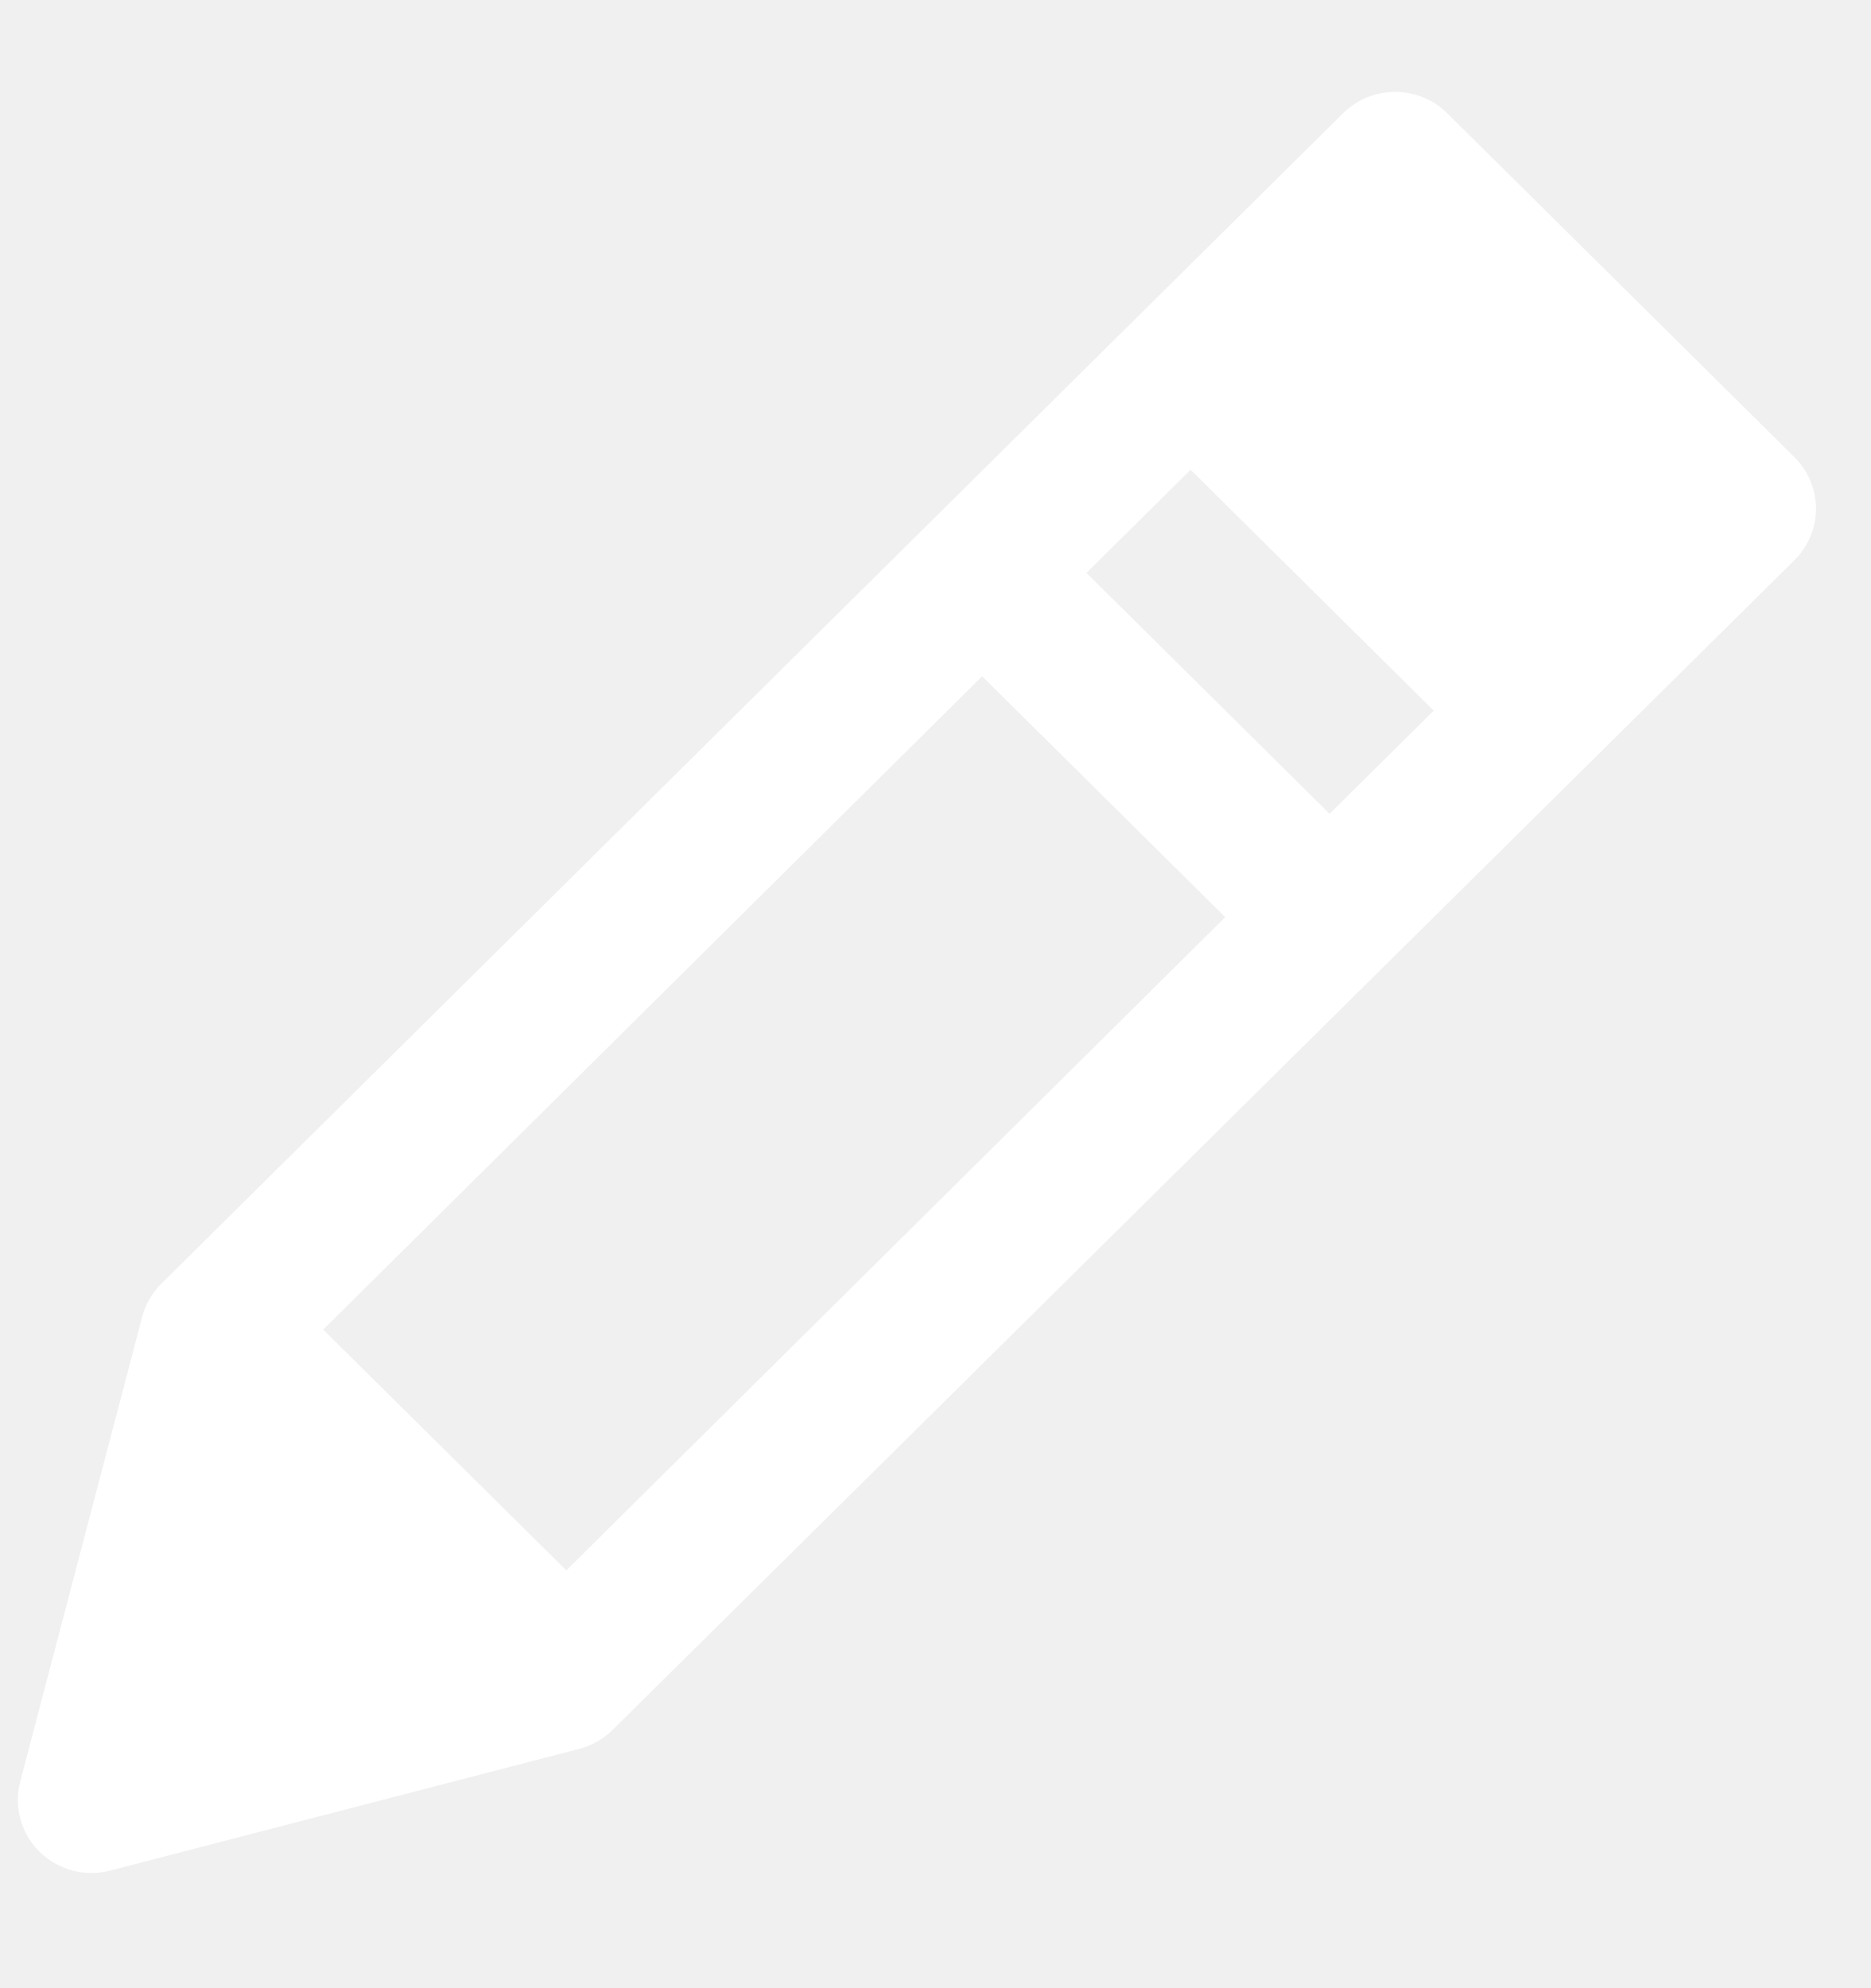
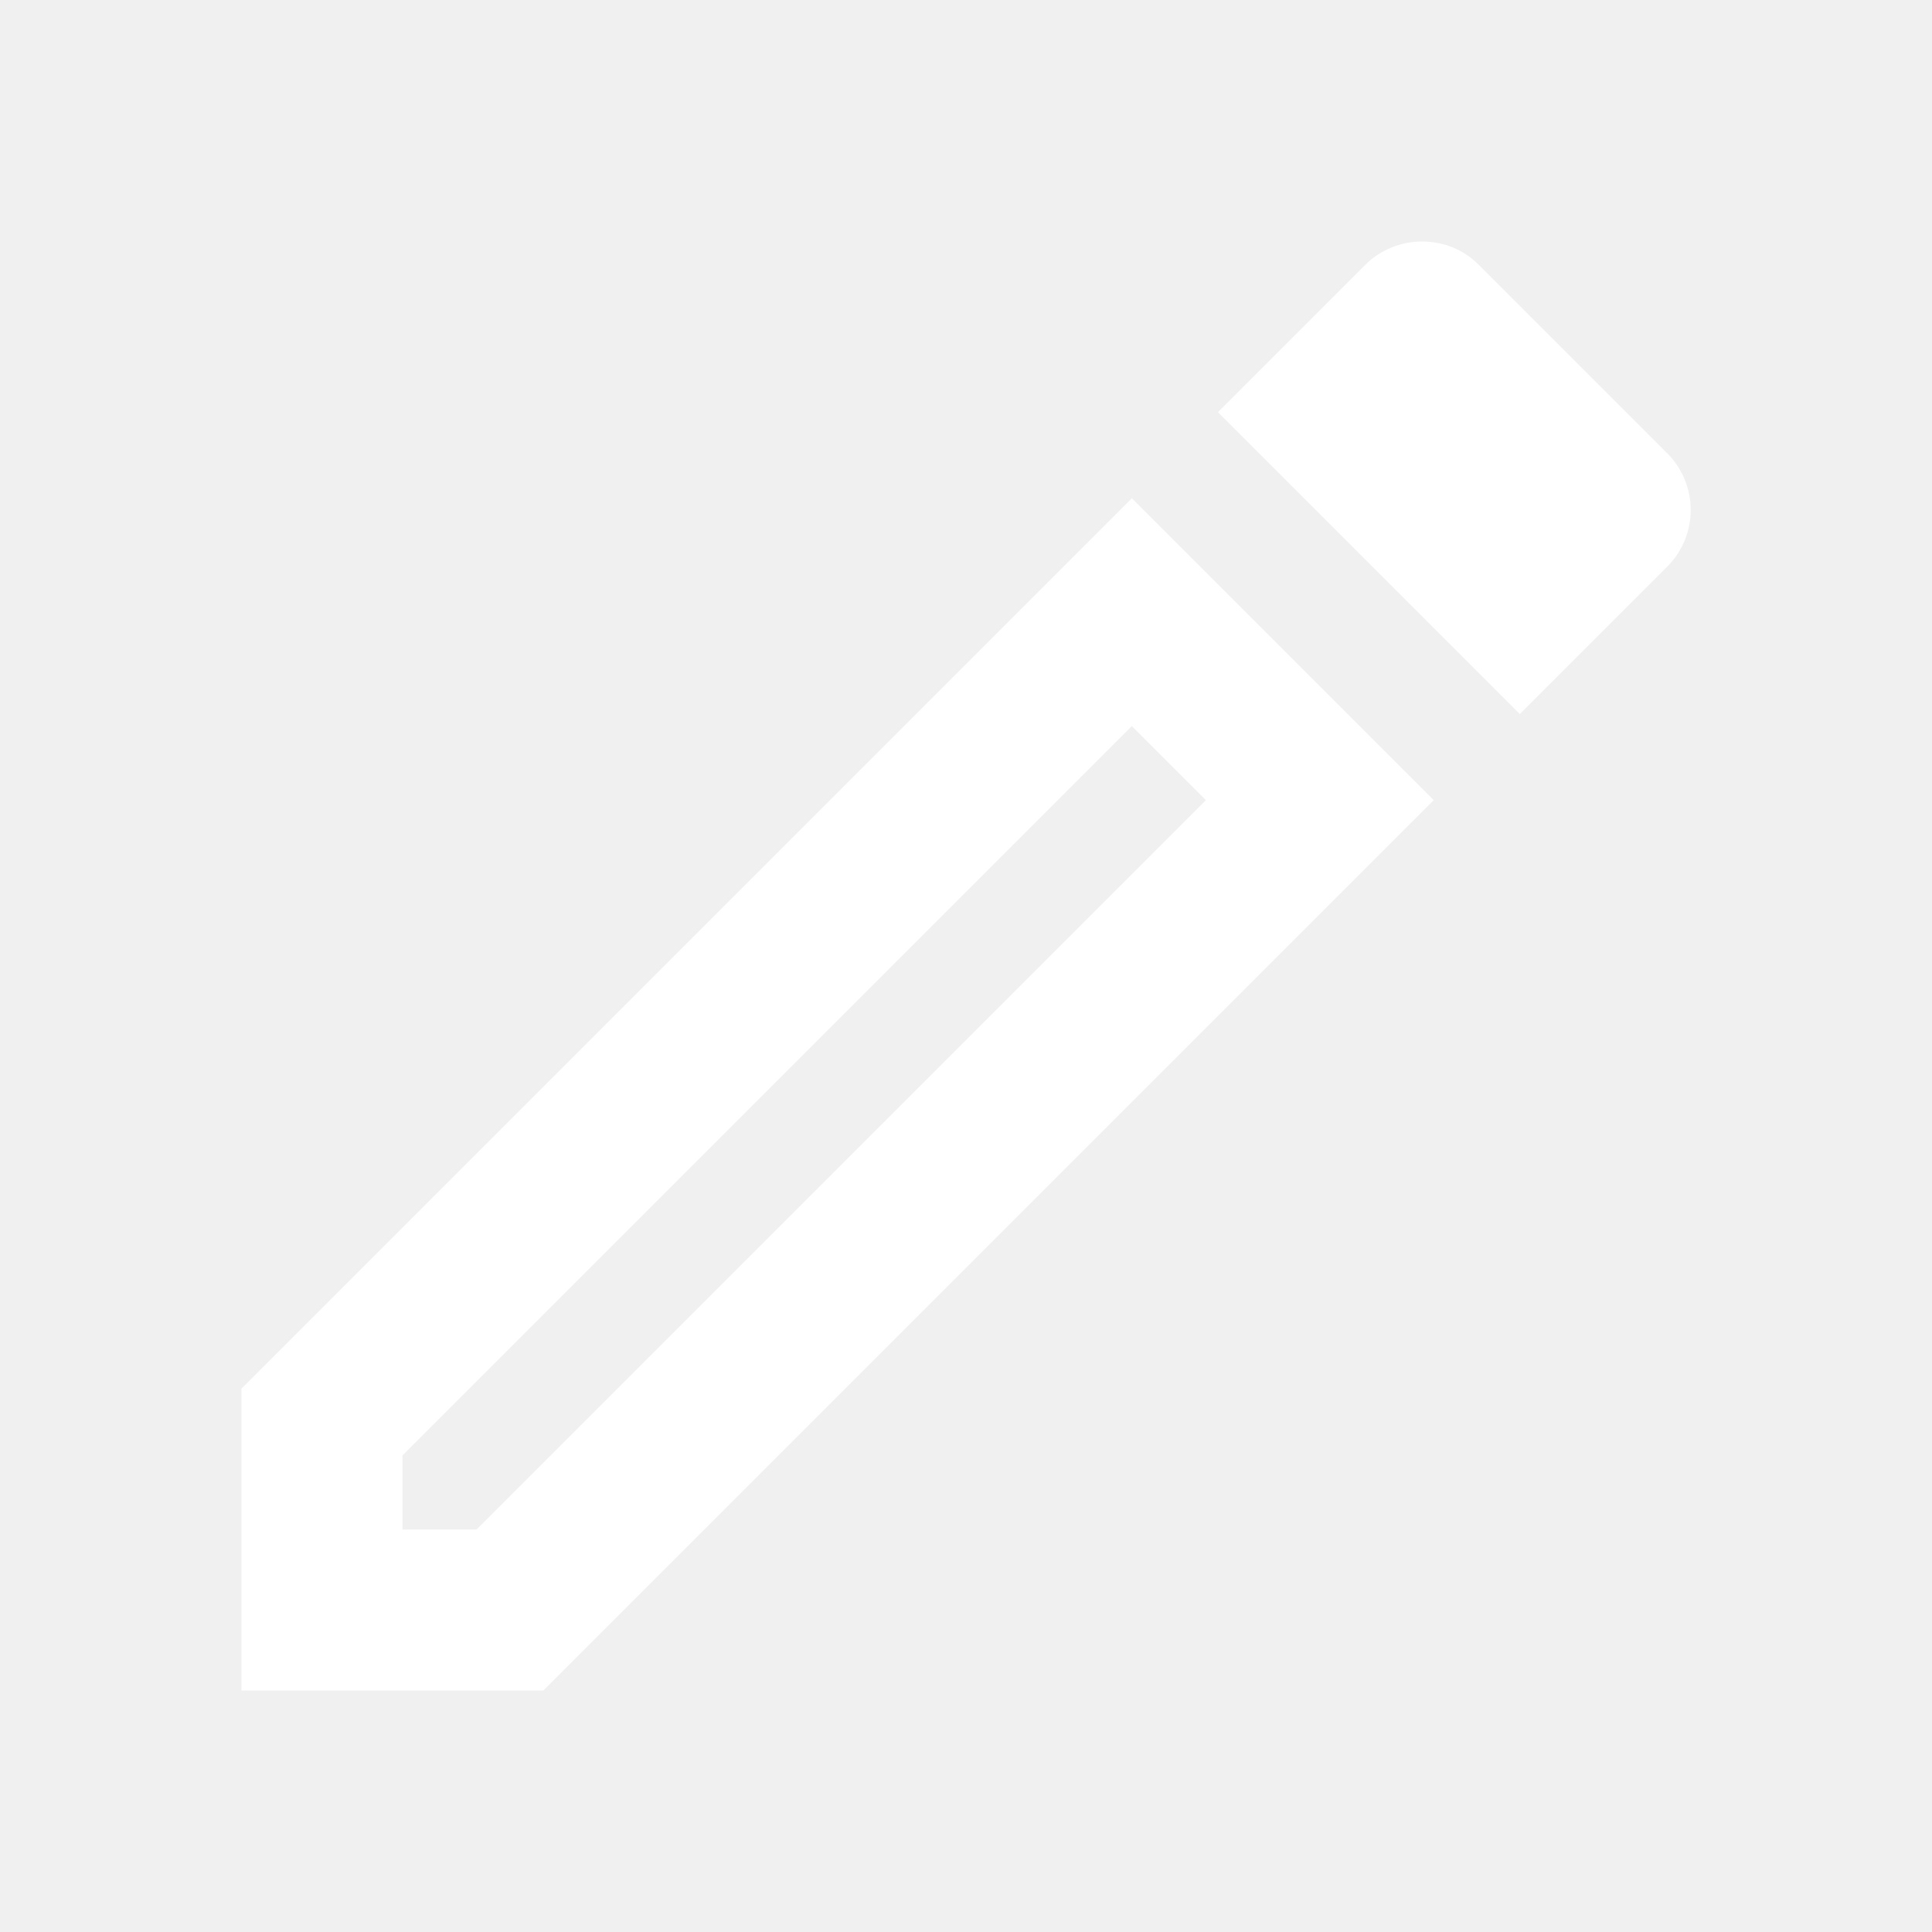
- <svg xmlns="http://www.w3.org/2000/svg" width="16" height="17" viewBox="0 0 16 17" fill="none">
-   <path d="M0.942 15.996L4.95 14.956C5.059 14.928 5.159 14.872 5.238 14.794L15.345 4.791C15.463 4.674 15.53 4.516 15.53 4.35C15.53 4.185 15.463 4.026 15.345 3.909L12.376 0.968C12.258 0.851 12.098 0.786 11.931 0.786C11.764 0.786 11.604 0.851 11.486 0.968L1.378 10.979C1.299 11.058 1.243 11.156 1.215 11.264L0.173 15.235C0.145 15.34 0.146 15.451 0.175 15.556C0.203 15.661 0.259 15.757 0.337 15.834C0.415 15.911 0.511 15.966 0.618 15.995C0.724 16.023 0.835 16.024 0.942 15.996ZM10.182 4.017L12.261 6.077L11.37 6.959L9.291 4.899L10.182 4.017ZM8.399 5.783L10.478 7.843L4.843 13.429L2.764 11.37L8.399 5.783Z" fill="white" />
+ <svg xmlns="http://www.w3.org/2000/svg" height="24px" viewBox="0 0 24 24" width="24px" fill="#FFFFFF">
+   <path d="M0 0h24v24H0V0z" fill="none" />
+   <path d="M14.06 9.02l.92.92L5.92 19H5v-.92l9.06-9.06M17.66 3c-.25 0-.51.1-.7.29l-1.83 1.83 3.75 3.75 1.83-1.83c.39-.39.39-1.02 0-1.41l-2.34-2.34c-.2-.2-.45-.29-.71-.29zm-3.6 3.19L3 17.25V21h3.75L17.81 9.94l-3.75-3.75z" />
</svg>
